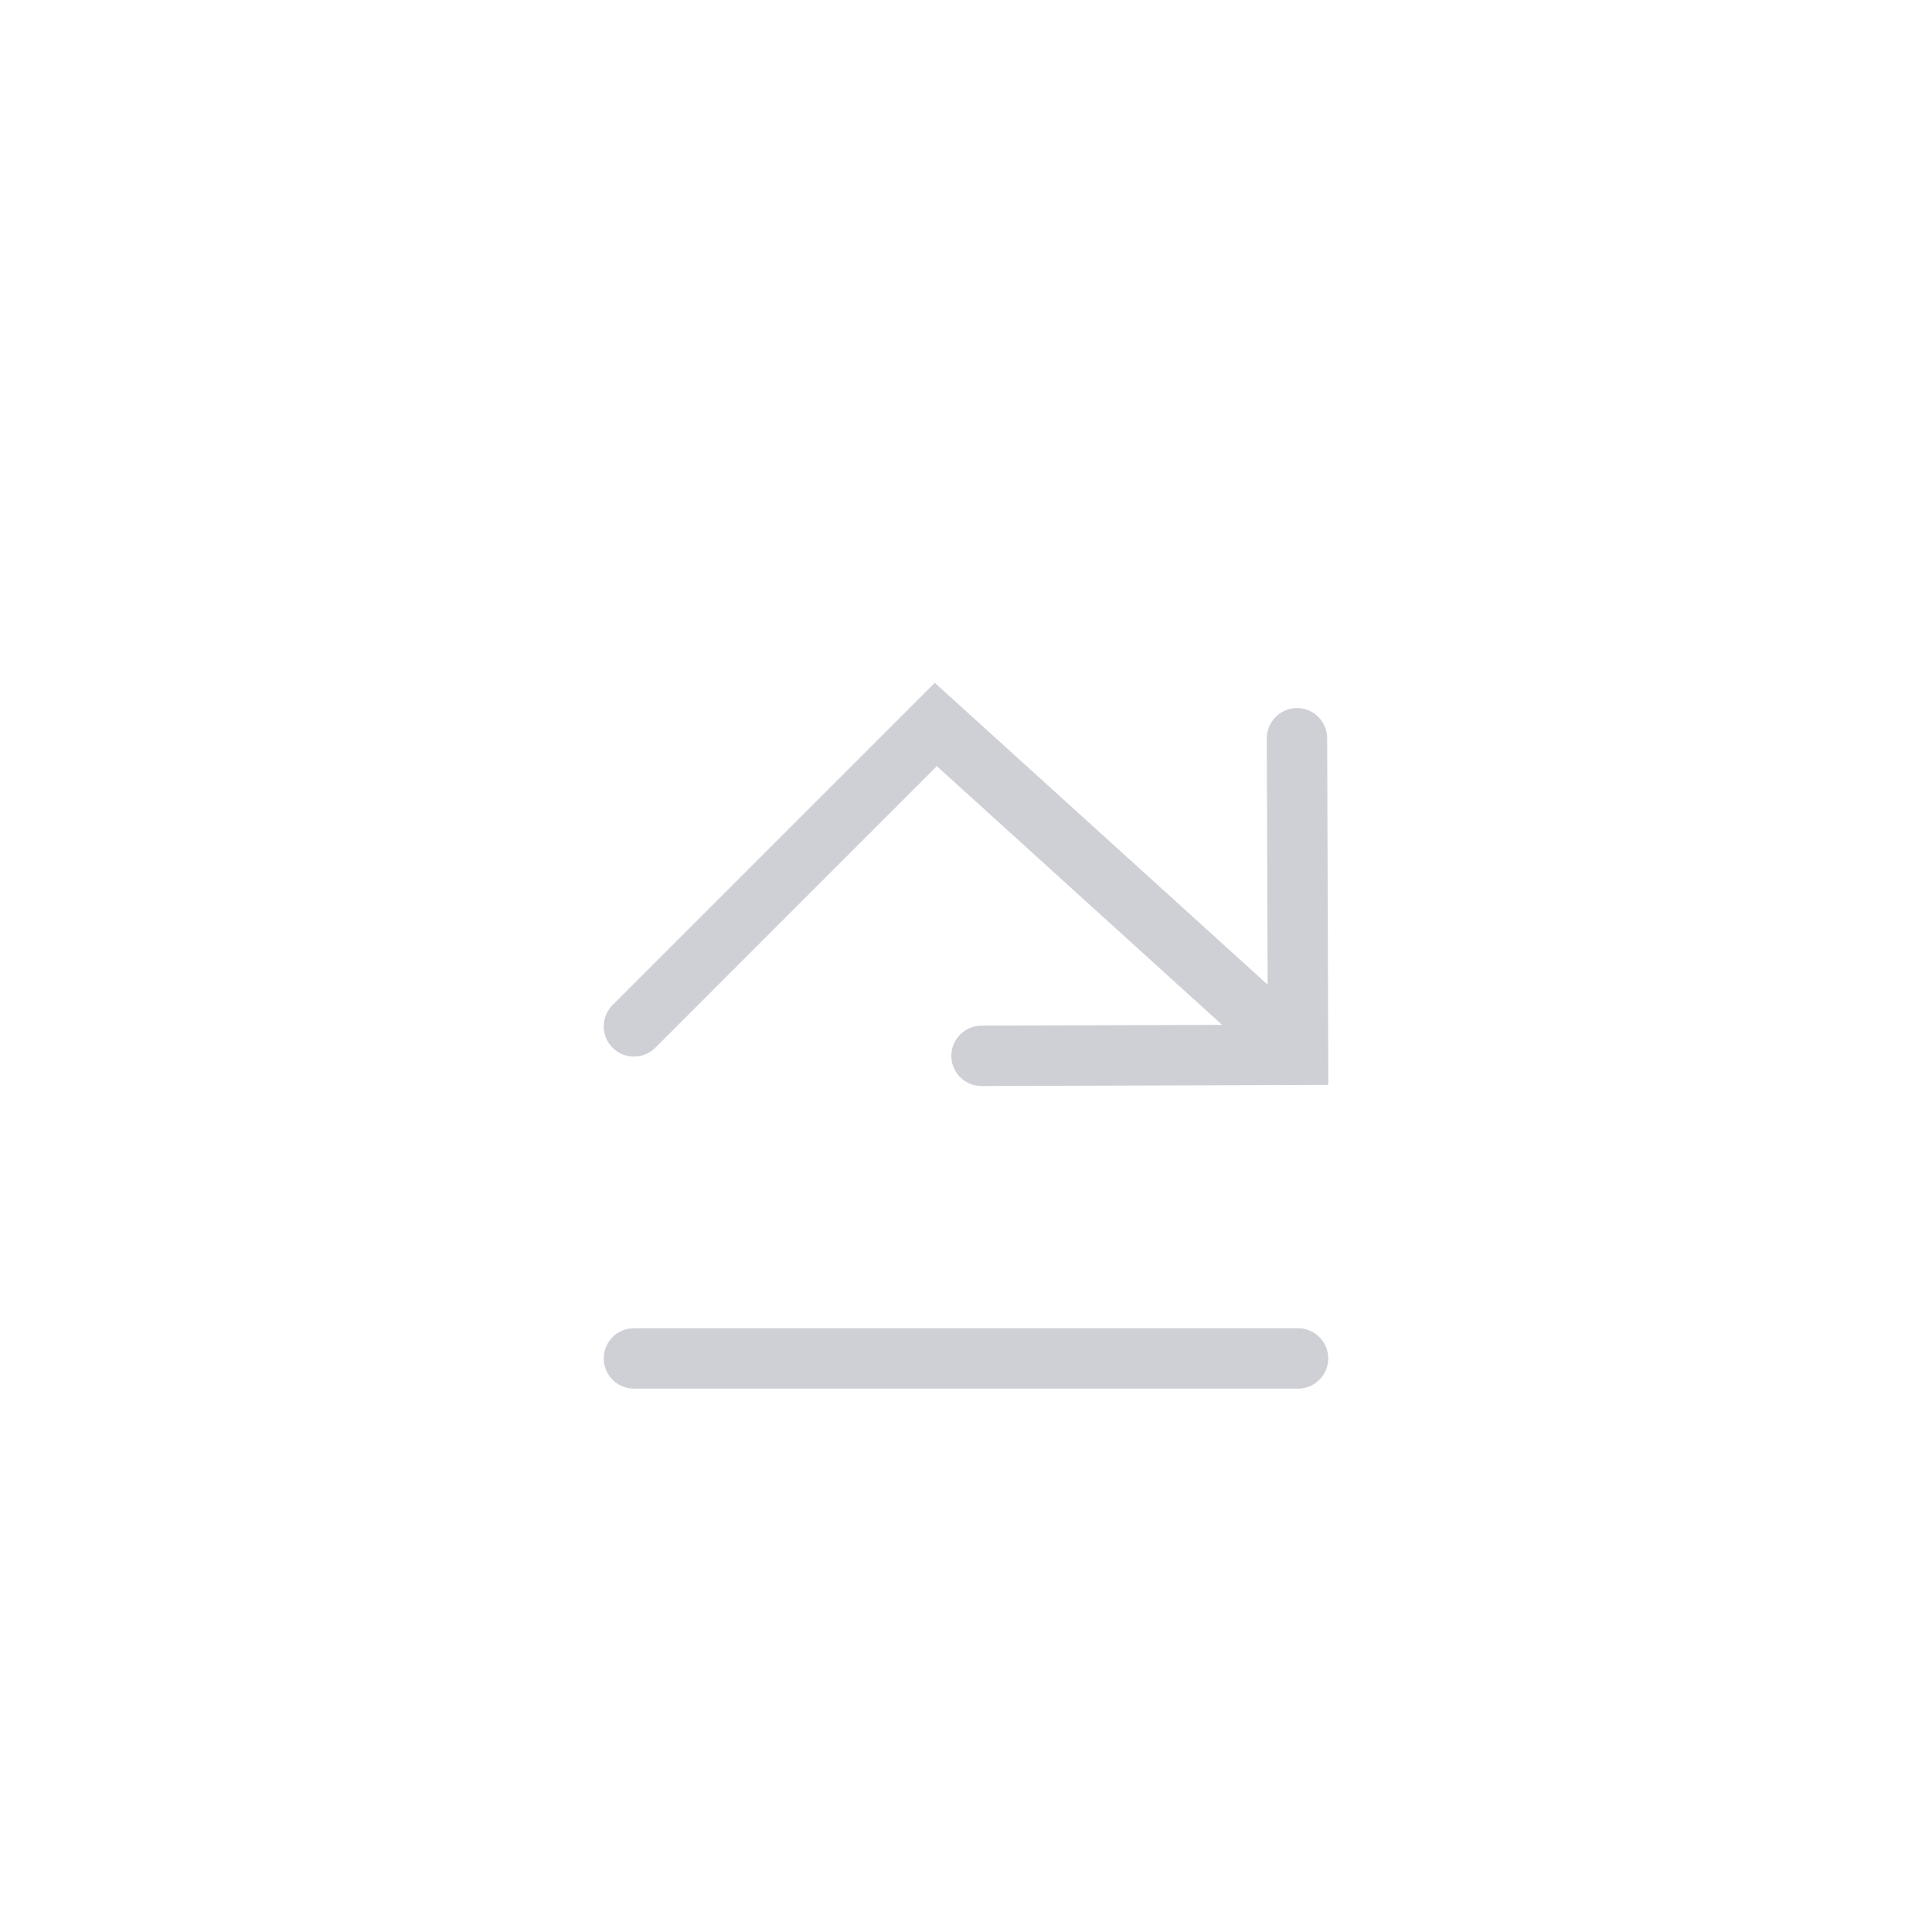
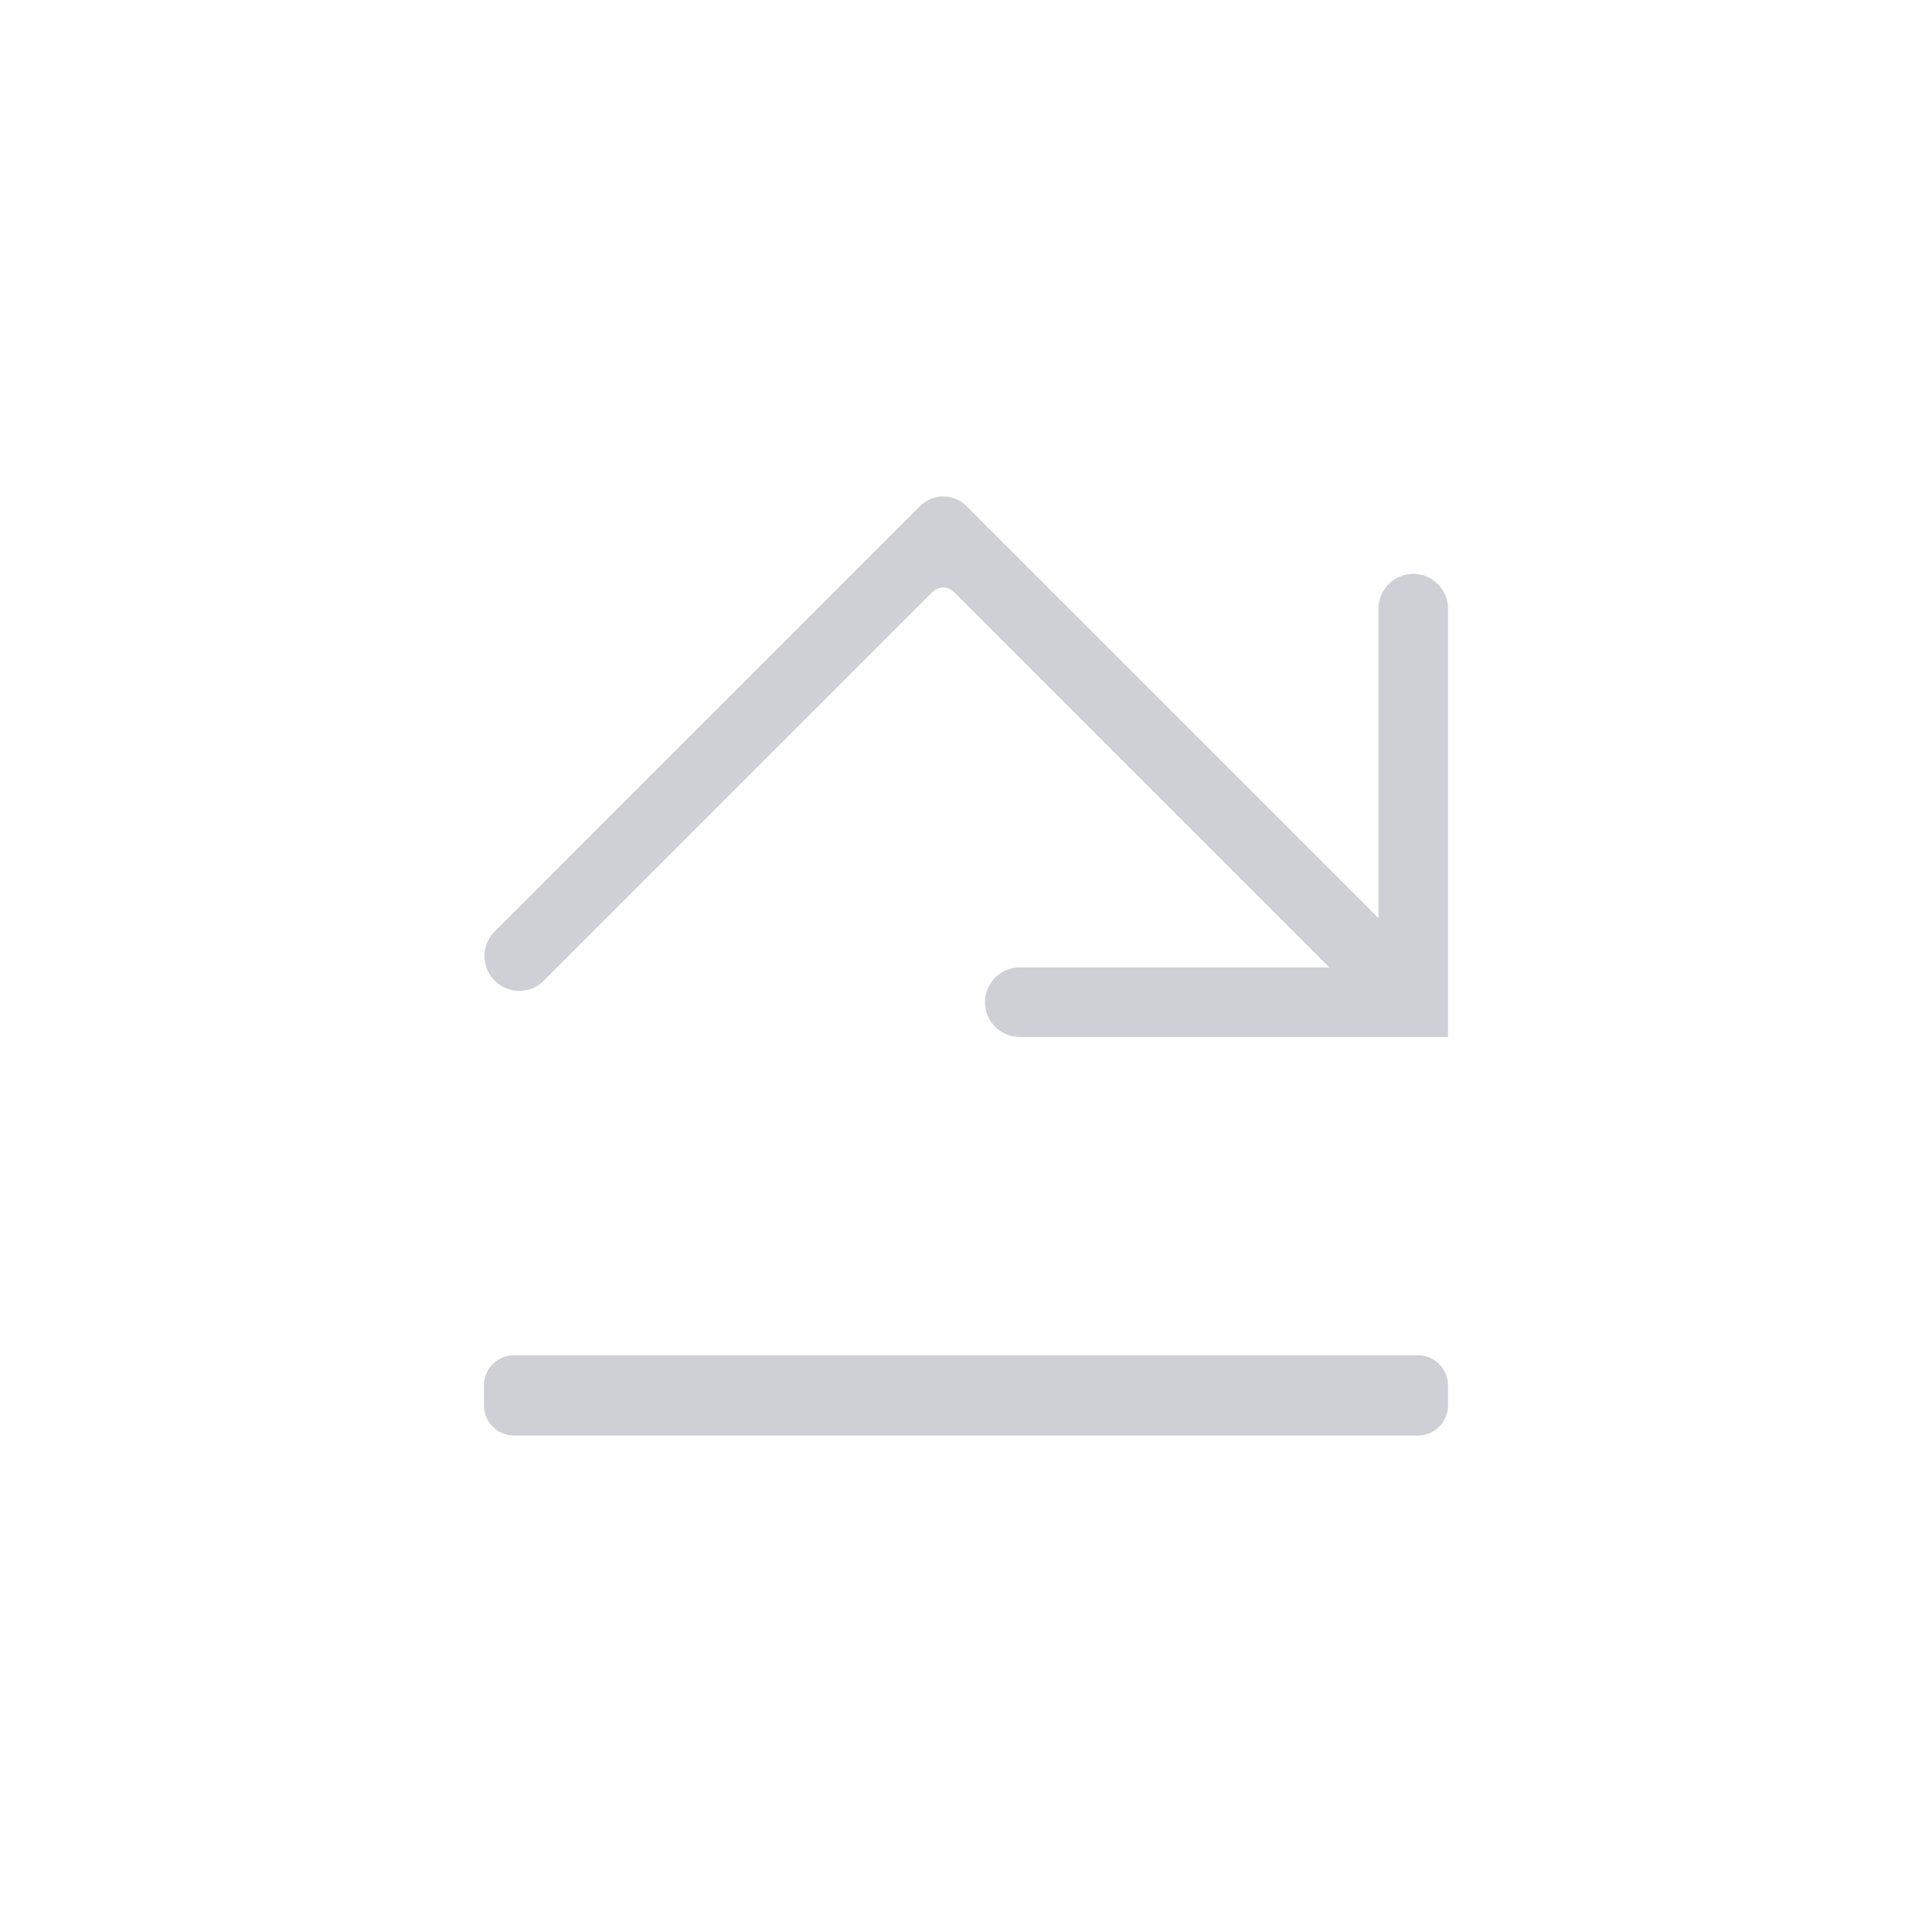
- <svg xmlns="http://www.w3.org/2000/svg" width="72" height="72" viewBox="-8 -8 32 32" fill="none">
-   <rect x="2" y="14" width="12" height="1" rx="0.5" fill="#CED0D6" />
-   <path fill-rule="evenodd" clip-rule="evenodd" d="M13.982 4.227C13.981 3.951 13.757 3.727 13.481 3.728C13.205 3.729 12.981 3.954 12.982 4.23L12.996 8.309L7.836 3.63L7.483 3.31L7.146 3.647L2.146 8.647C1.951 8.842 1.951 9.158 2.146 9.354C2.342 9.549 2.658 9.549 2.854 9.354L7.517 4.69L12.242 8.975L8.255 8.988C7.979 8.989 7.756 9.214 7.757 9.49C7.758 9.766 7.982 9.989 8.259 9.988L13.501 9.971L14.001 9.969L14 9.469L13.982 4.227Z" fill="#CED0D6" />
+ <svg xmlns="http://www.w3.org/2000/svg" clip-rule="evenodd" fill-rule="evenodd" stroke-linejoin="round" stroke-miterlimit="2" viewBox="0 0 72 72">
+   <g fill="#ced0d6" transform="matrix(1.33065 0 0 1.33065 -11.9046 -15.3613)">
+     <path d="m49.5 50.345v.56c0 .466-.379.845-.845.845h-25.31c-.466 0-.845-.379-.845-.845v-.56c0-.466.379-.845.845-.845h25.31c.466 0 .845.379.845.845z" />
+     <path d="m35.658 27.981c-.079-.078-.185-.122-.296-.122s-.217.044-.296.122l-10.888 10.889c-.38.381-.997.381-1.377 0-.381-.38-.381-.997 0-1.378l1.382-1.381c.009-.011.019-.021.029-.031l10.506-10.506c.355-.356.932-.356 1.288 0l11.193 11.193.354.354v-8.67c0-.538.436-.974.974-.974s.974.436.975.974l-.001 11.022v.974h-11.995c-.538 0-.974-.436-.974-.974s.436-.974.974-.974h8.669l-.354-.354z" transform="translate(0 .13972)" />
+   </g>
</svg>
